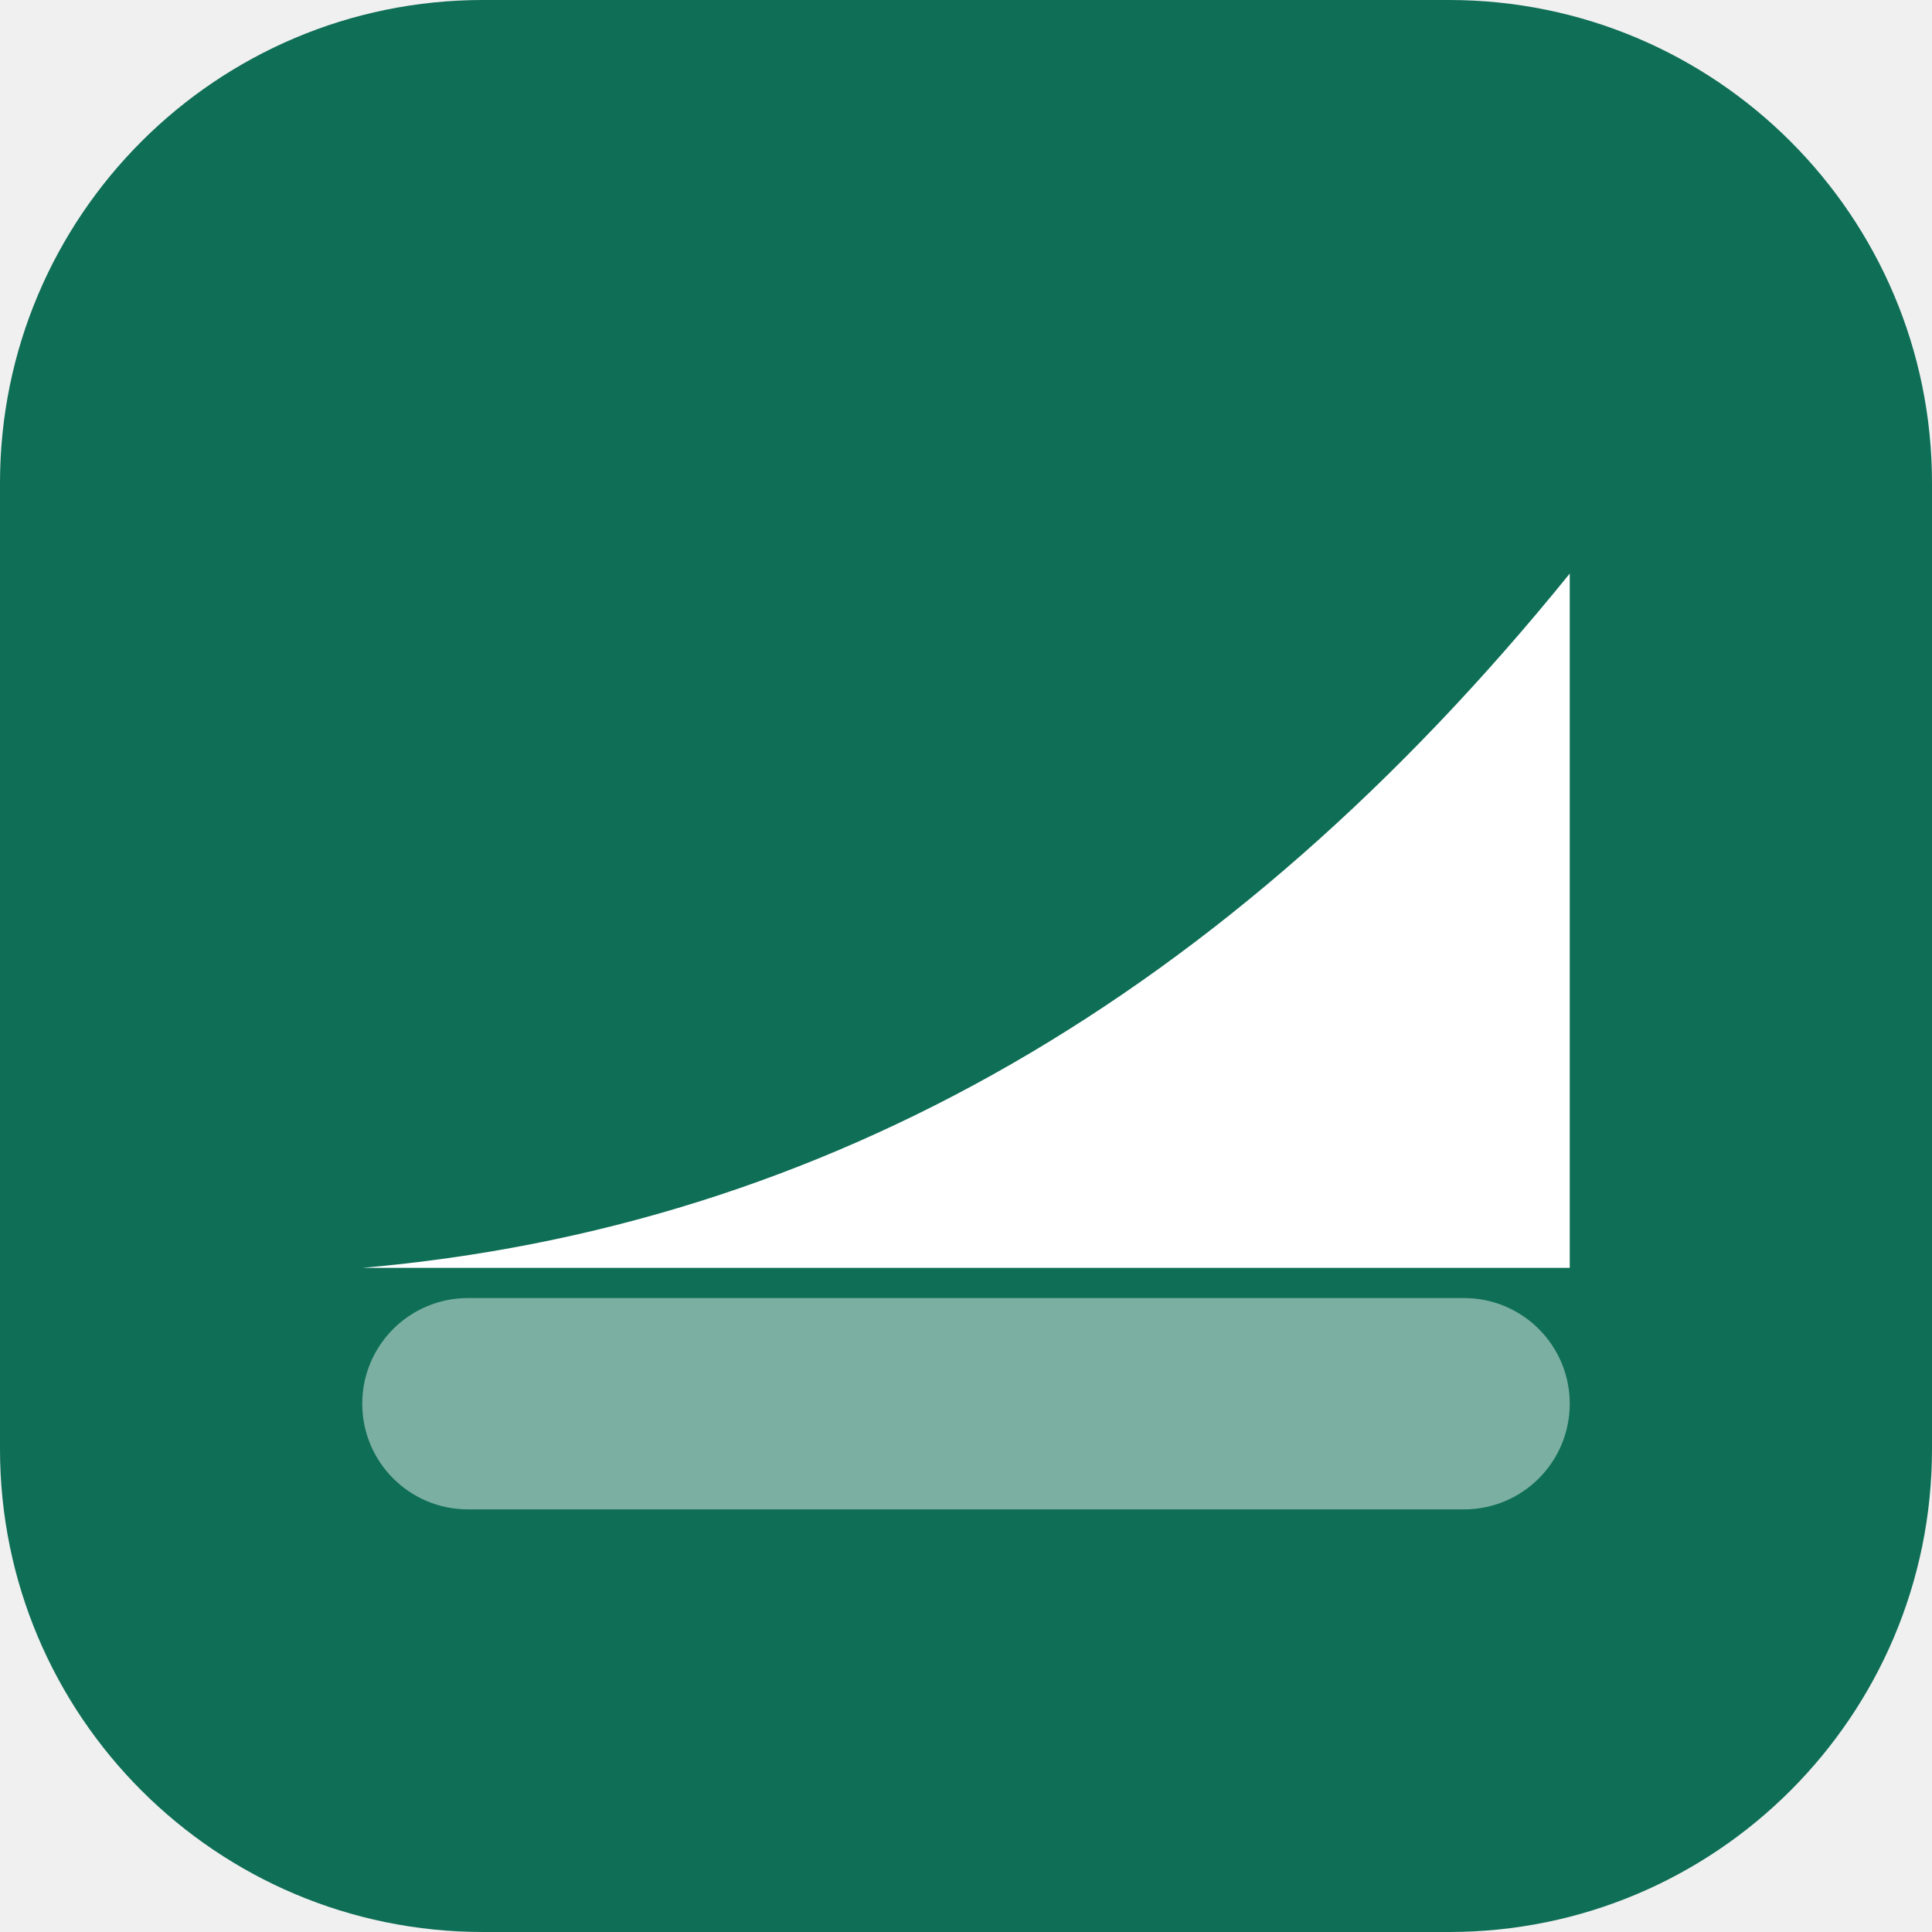
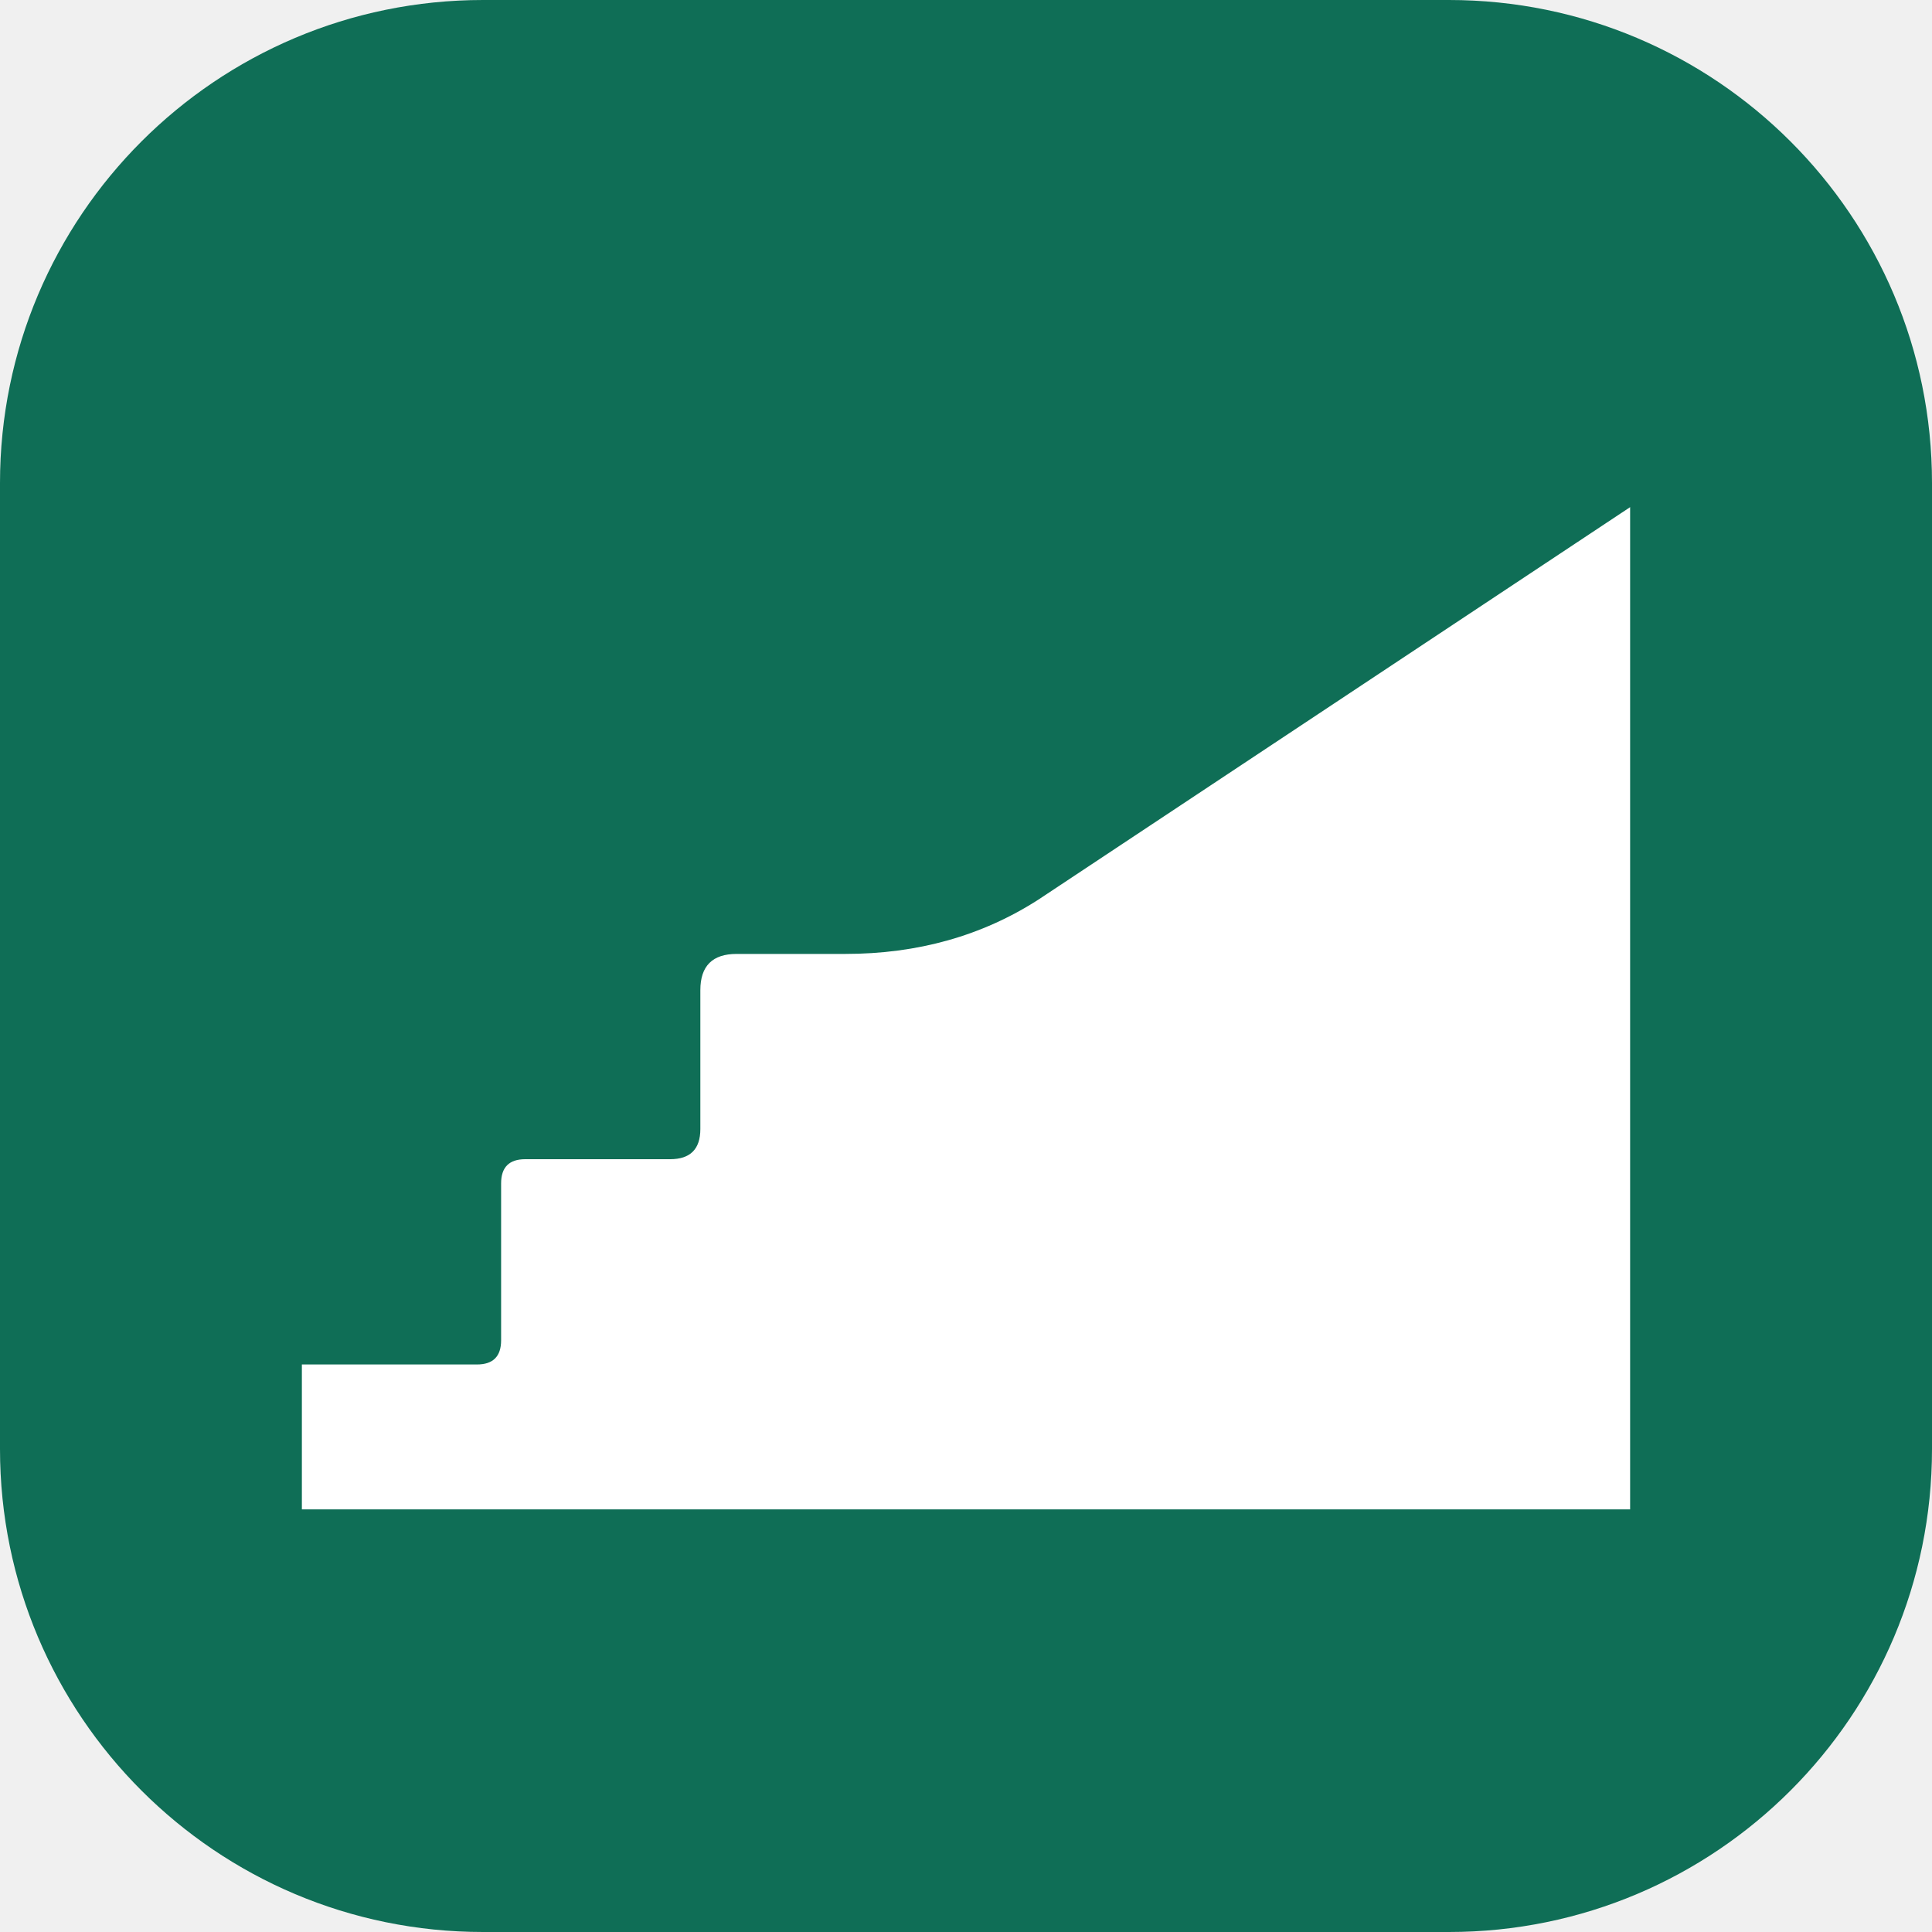
<svg xmlns="http://www.w3.org/2000/svg" viewBox="0 0 32 32" width="32" height="32" role="img" aria-label="landai">
  <rect width="32" height="32" rx="8" fill="#0F6E56" />
-   <rect x="6" y="21.5" width="20" height="3.5" rx="1.75" fill="#fff" opacity="0.45" />
-   <path d="M6 21 Q17.5 20 26 9.5 L26 21 Z" fill="#fff" />
+   <path d="M5 25 L5 22.6 L7.9 22.6 Q8.3 22.6 8.3 22.2 L8.3 19.6 Q8.3 19.2 8.7 19.2 L11.1 19.2 Q11.6 19.2 11.6 18.7 L11.6 16.4 Q11.6 15.8 12.2 15.8 L14 15.8 Q15.8 15.8 17.2 14.9 L27 8.4 L27 25 Z" fill="#fff" />
</svg>
